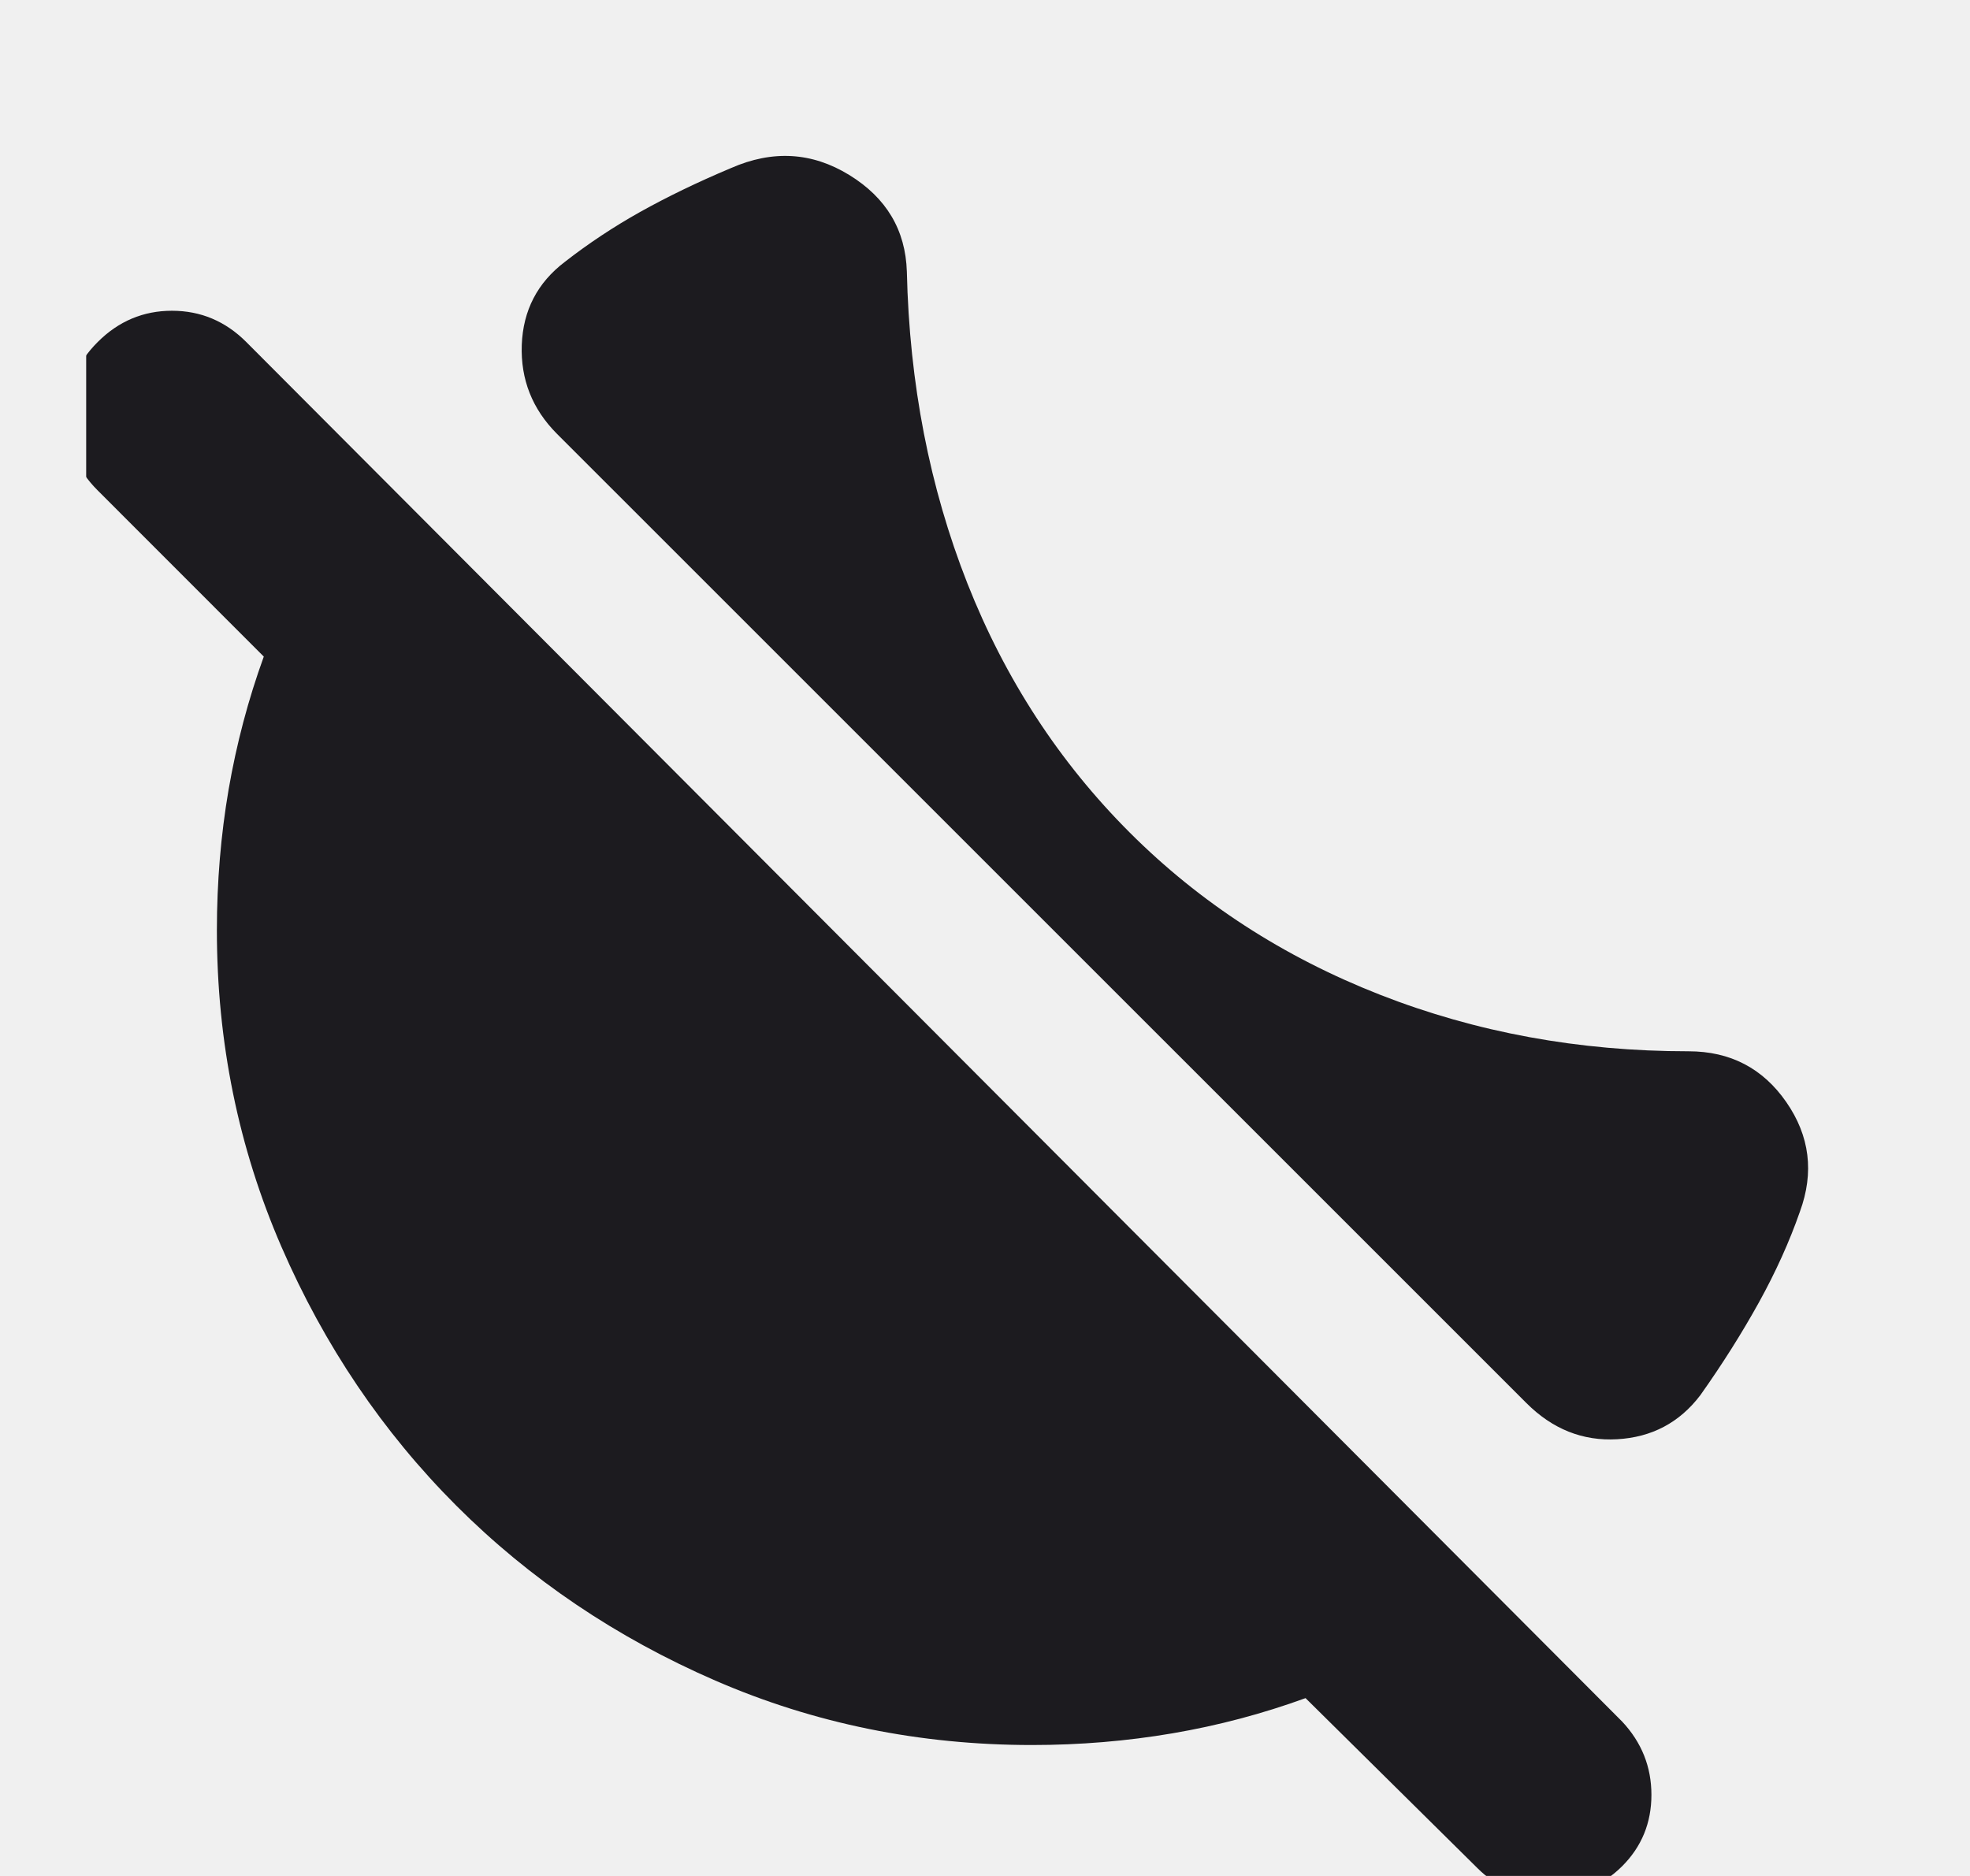
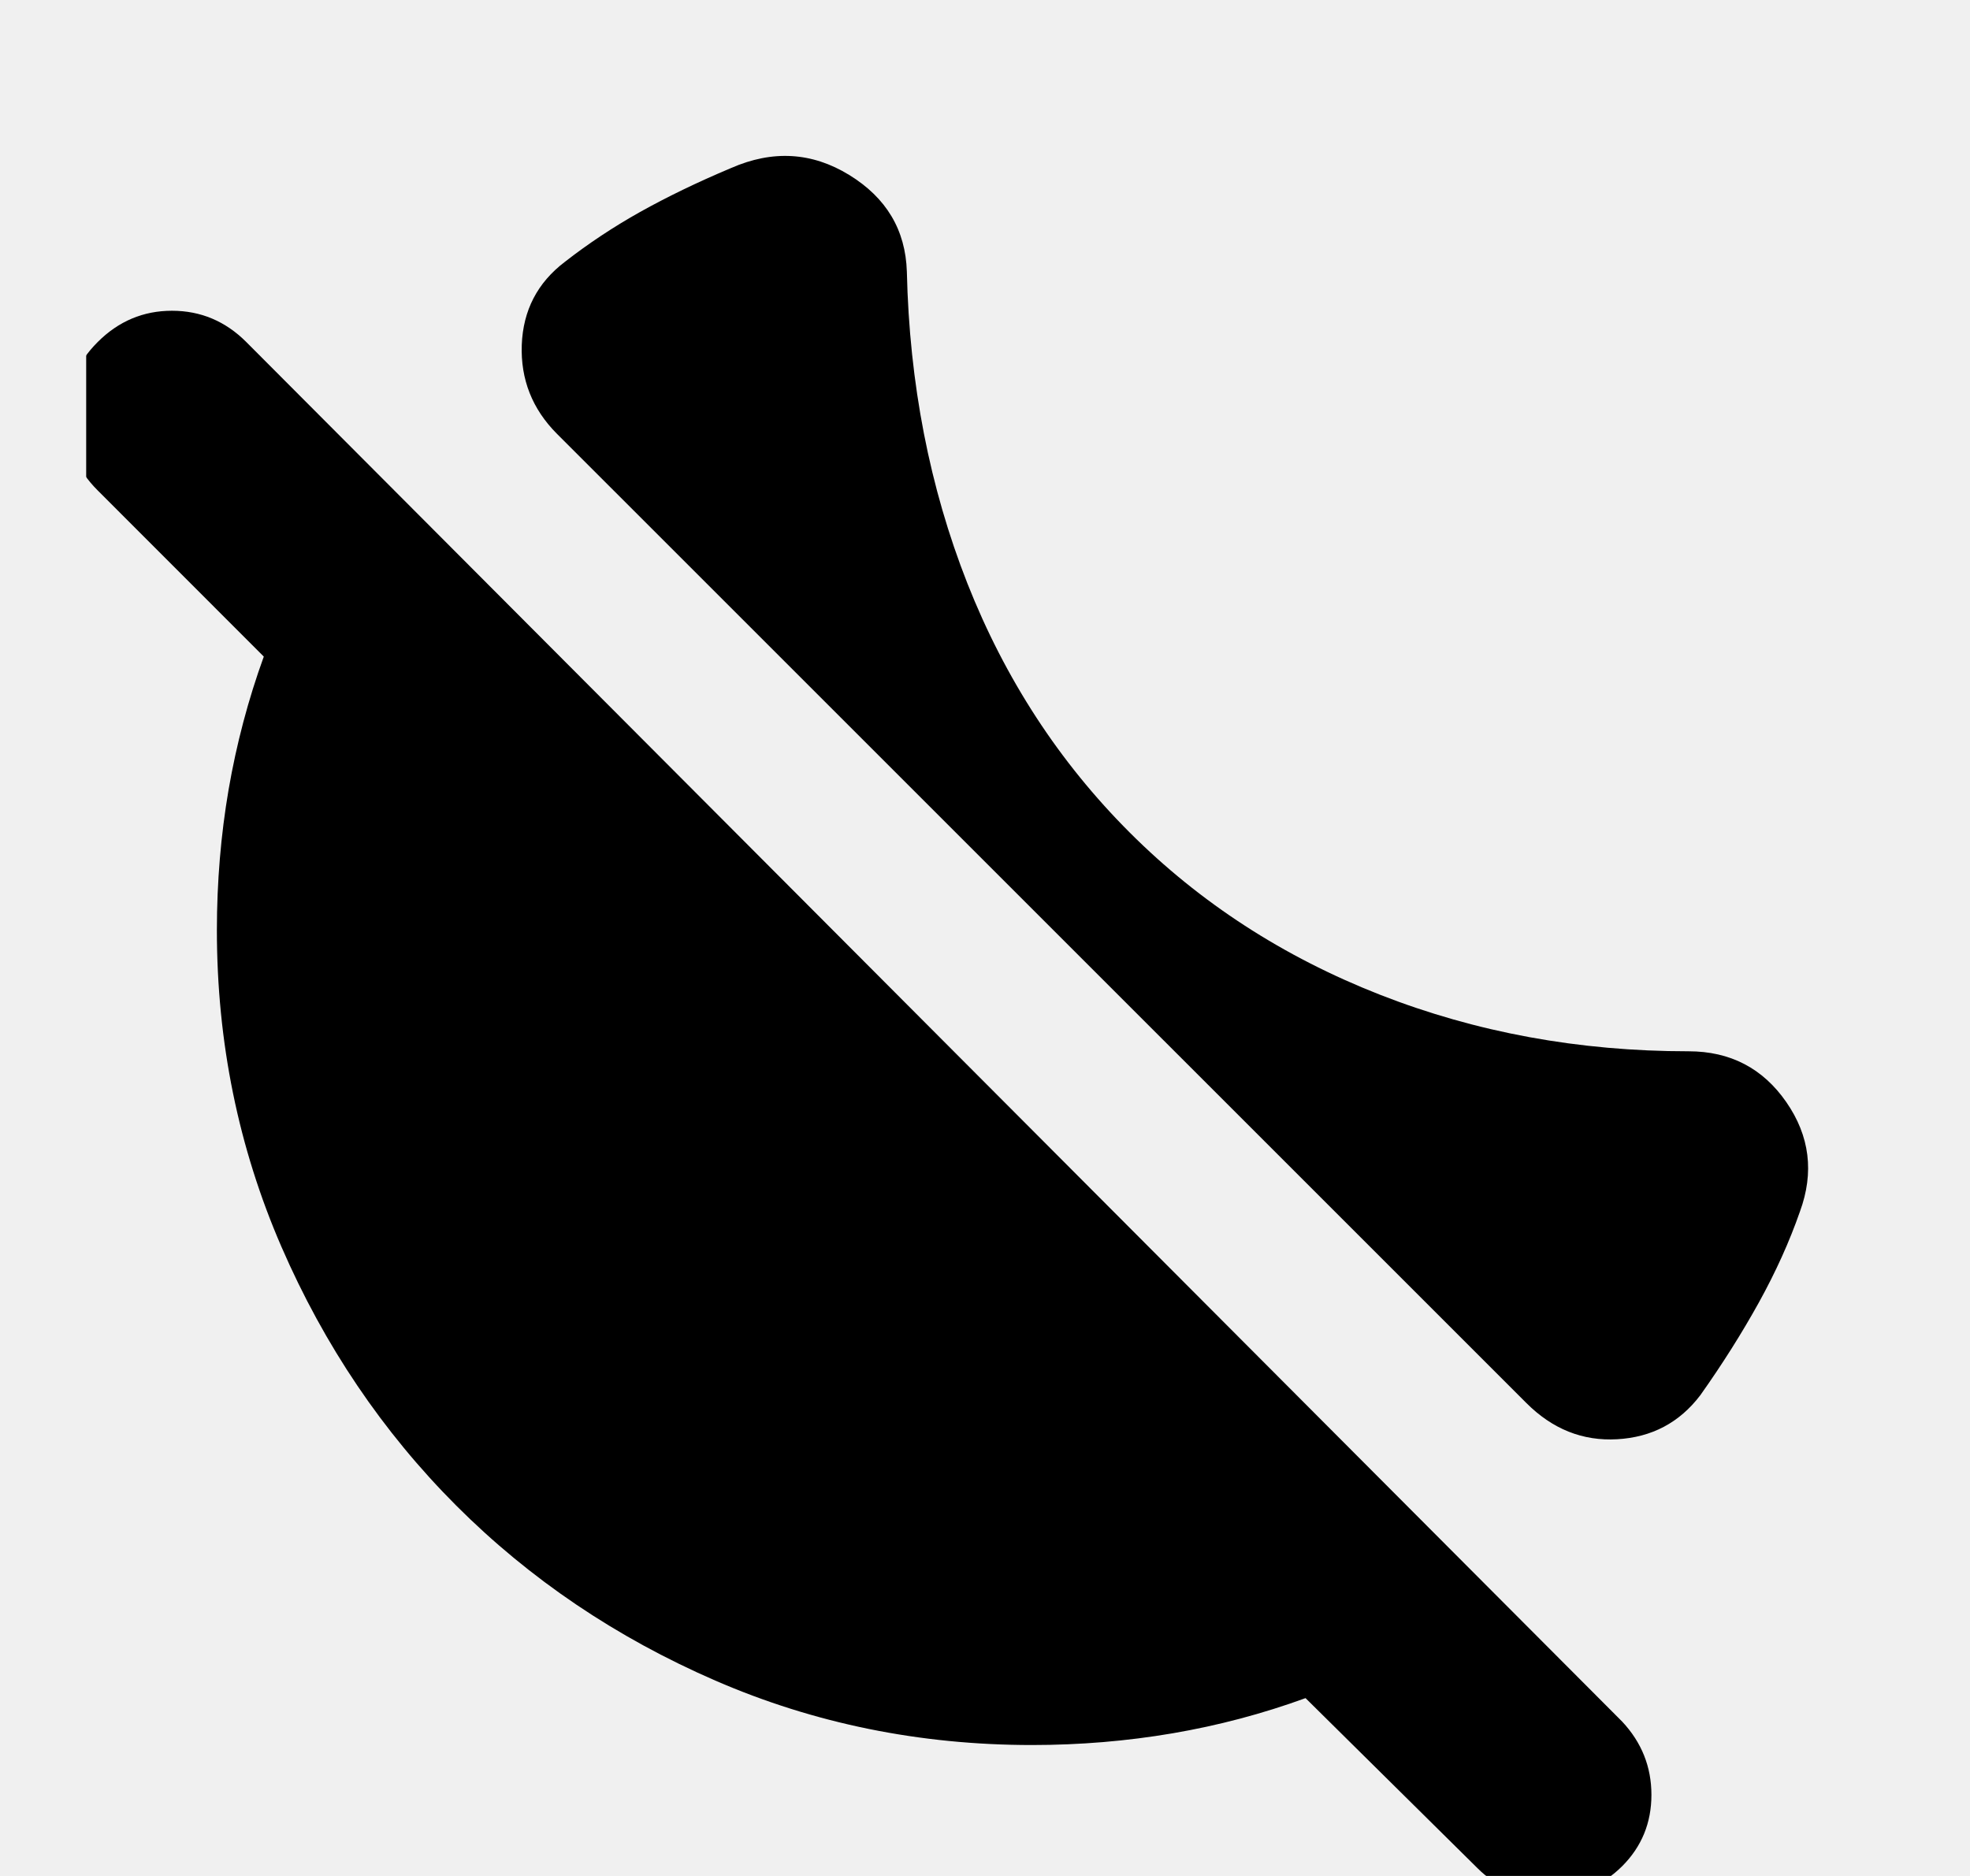
<svg xmlns="http://www.w3.org/2000/svg" width="21" height="20" viewBox="0 0 21 20" fill="none">
  <g clip-path="url(#clip0_234_293)">
    <mask id="mask0_234_293" style="mask-type:alpha" maskUnits="userSpaceOnUse" x="0" y="0" width="25" height="24">
-       <rect x="0.917" width="23.083" height="23.083" fill="#D9D9D9" />
+       <rect x="0.917" width="23.083" height="23.083" fill="currentColor" />
    </mask>
    <g mask="url(#mask0_234_293)">
-       <path d="M12.042 8.875C12.792 9.625 13.681 10.201 14.708 10.604C15.736 11.007 16.833 11.208 18 11.208C18.444 11.208 18.792 11.389 19.042 11.75C19.292 12.111 19.34 12.5 19.187 12.917C19.076 13.236 18.93 13.559 18.75 13.885C18.569 14.212 18.361 14.542 18.125 14.875C17.903 15.167 17.608 15.323 17.239 15.344C16.871 15.365 16.549 15.236 16.271 14.958L5.937 4.625C5.674 4.361 5.549 4.045 5.562 3.677C5.576 3.309 5.729 3.014 6.021 2.792C6.271 2.597 6.538 2.42 6.823 2.26C7.108 2.101 7.43 1.944 7.792 1.792C8.236 1.597 8.656 1.622 9.052 1.865C9.448 2.108 9.653 2.451 9.667 2.896C9.694 4.09 9.91 5.198 10.312 6.219C10.715 7.24 11.292 8.125 12.042 8.875ZM15.75 19.917L13.917 18.104C13.458 18.271 12.986 18.396 12.5 18.479C12.014 18.562 11.514 18.604 11 18.604C9.805 18.604 8.68 18.375 7.625 17.917C6.569 17.458 5.649 16.837 4.864 16.052C4.08 15.267 3.458 14.347 3 13.292C2.542 12.236 2.312 11.111 2.312 9.917C2.312 9.403 2.354 8.903 2.437 8.417C2.521 7.931 2.646 7.458 2.812 7L1.042 5.229C0.819 5.007 0.708 4.743 0.708 4.438C0.708 4.132 0.819 3.868 1.042 3.646C1.264 3.424 1.528 3.313 1.833 3.313C2.139 3.313 2.403 3.424 2.625 3.646L17.292 18.354C17.5 18.576 17.604 18.837 17.604 19.135C17.604 19.434 17.5 19.688 17.292 19.896C17.083 20.104 16.826 20.212 16.521 20.219C16.215 20.226 15.958 20.125 15.75 19.917Z" fill="#1C1B1F" />
+       <path d="M12.042 8.875C12.792 9.625 13.681 10.201 14.708 10.604C15.736 11.007 16.833 11.208 18 11.208C18.444 11.208 18.792 11.389 19.042 11.75C19.292 12.111 19.34 12.5 19.187 12.917C19.076 13.236 18.93 13.559 18.75 13.885C18.569 14.212 18.361 14.542 18.125 14.875C17.903 15.167 17.608 15.323 17.239 15.344C16.871 15.365 16.549 15.236 16.271 14.958L5.937 4.625C5.674 4.361 5.549 4.045 5.562 3.677C5.576 3.309 5.729 3.014 6.021 2.792C6.271 2.597 6.538 2.42 6.823 2.26C7.108 2.101 7.43 1.944 7.792 1.792C8.236 1.597 8.656 1.622 9.052 1.865C9.448 2.108 9.653 2.451 9.667 2.896C9.694 4.09 9.91 5.198 10.312 6.219C10.715 7.24 11.292 8.125 12.042 8.875ZM15.75 19.917L13.917 18.104C13.458 18.271 12.986 18.396 12.5 18.479C12.014 18.562 11.514 18.604 11 18.604C9.805 18.604 8.68 18.375 7.625 17.917C6.569 17.458 5.649 16.837 4.864 16.052C4.08 15.267 3.458 14.347 3 13.292C2.542 12.236 2.312 11.111 2.312 9.917C2.312 9.403 2.354 8.903 2.437 8.417C2.521 7.931 2.646 7.458 2.812 7L1.042 5.229C0.819 5.007 0.708 4.743 0.708 4.438C0.708 4.132 0.819 3.868 1.042 3.646C1.264 3.424 1.528 3.313 1.833 3.313C2.139 3.313 2.403 3.424 2.625 3.646L17.292 18.354C17.5 18.576 17.604 18.837 17.604 19.135C17.604 19.434 17.5 19.688 17.292 19.896C17.083 20.104 16.826 20.212 16.521 20.219C16.215 20.226 15.958 20.125 15.75 19.917Z" fill="currentColor" />
    </g>
  </g>
  <defs>
    <clipPath id="clip0_234_293">
      <rect width="20" height="20" fill="white" transform="translate(0.916748)" />
    </clipPath>
  </defs>
</svg>
